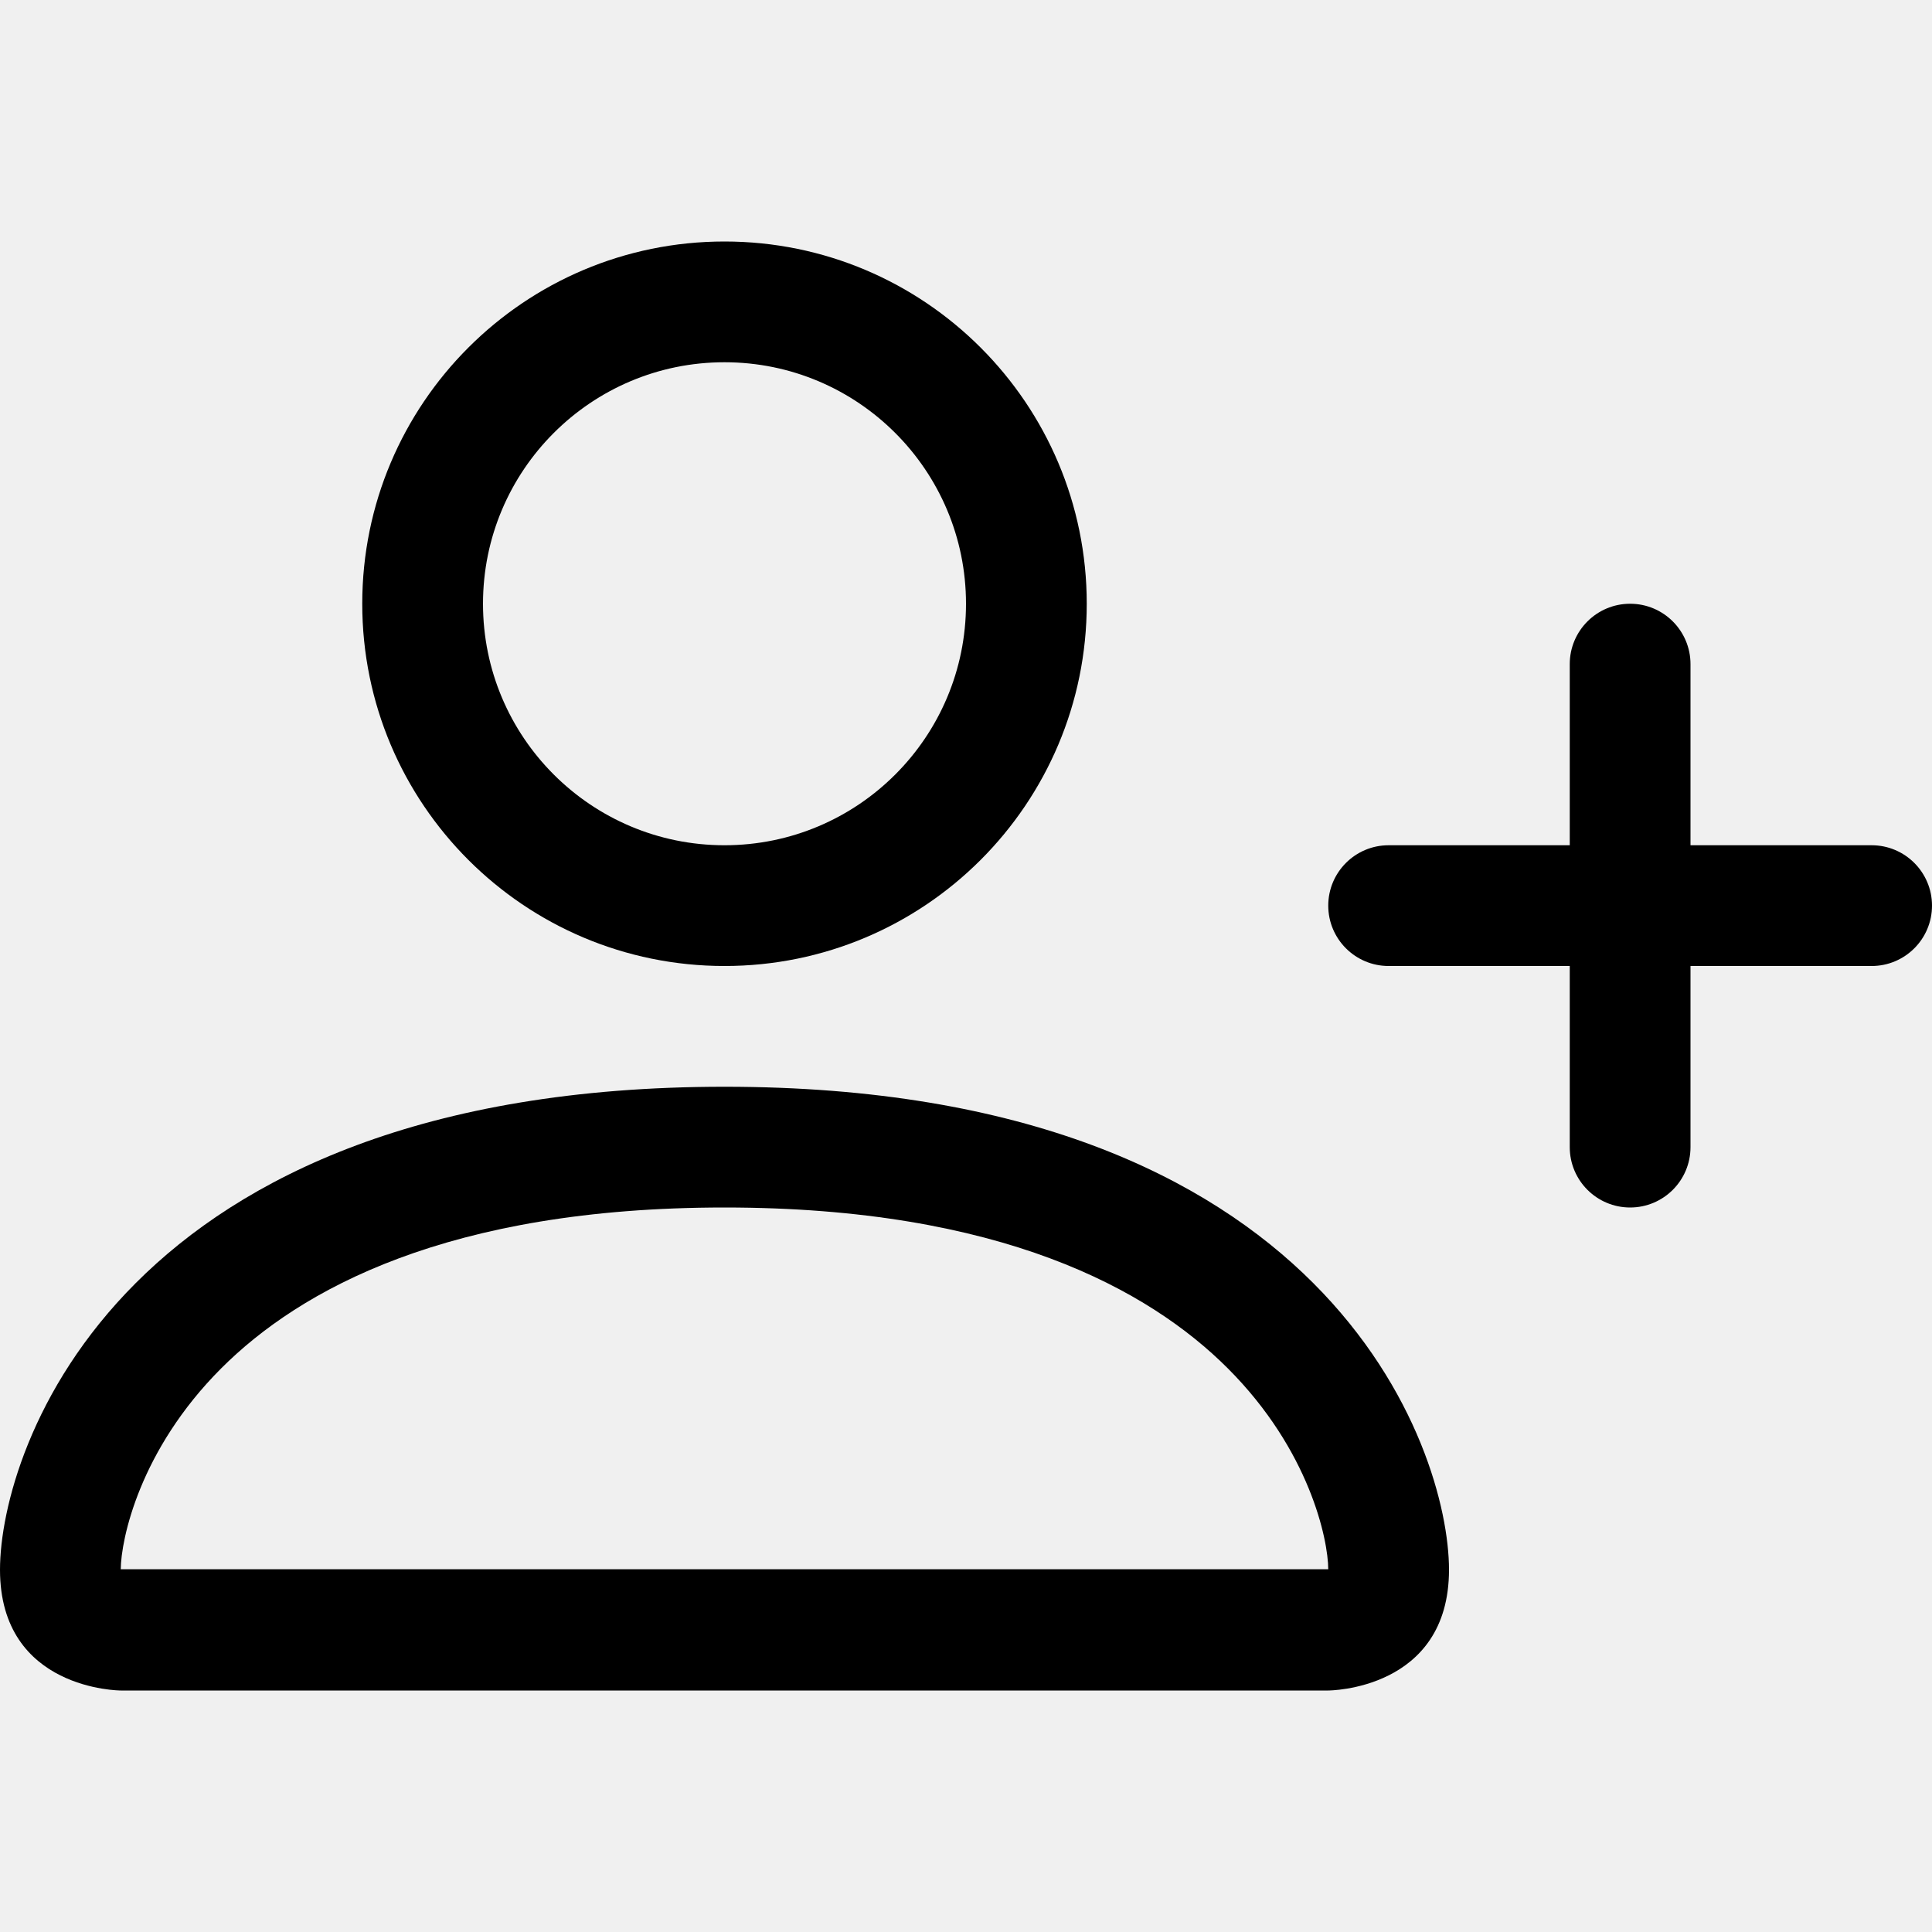
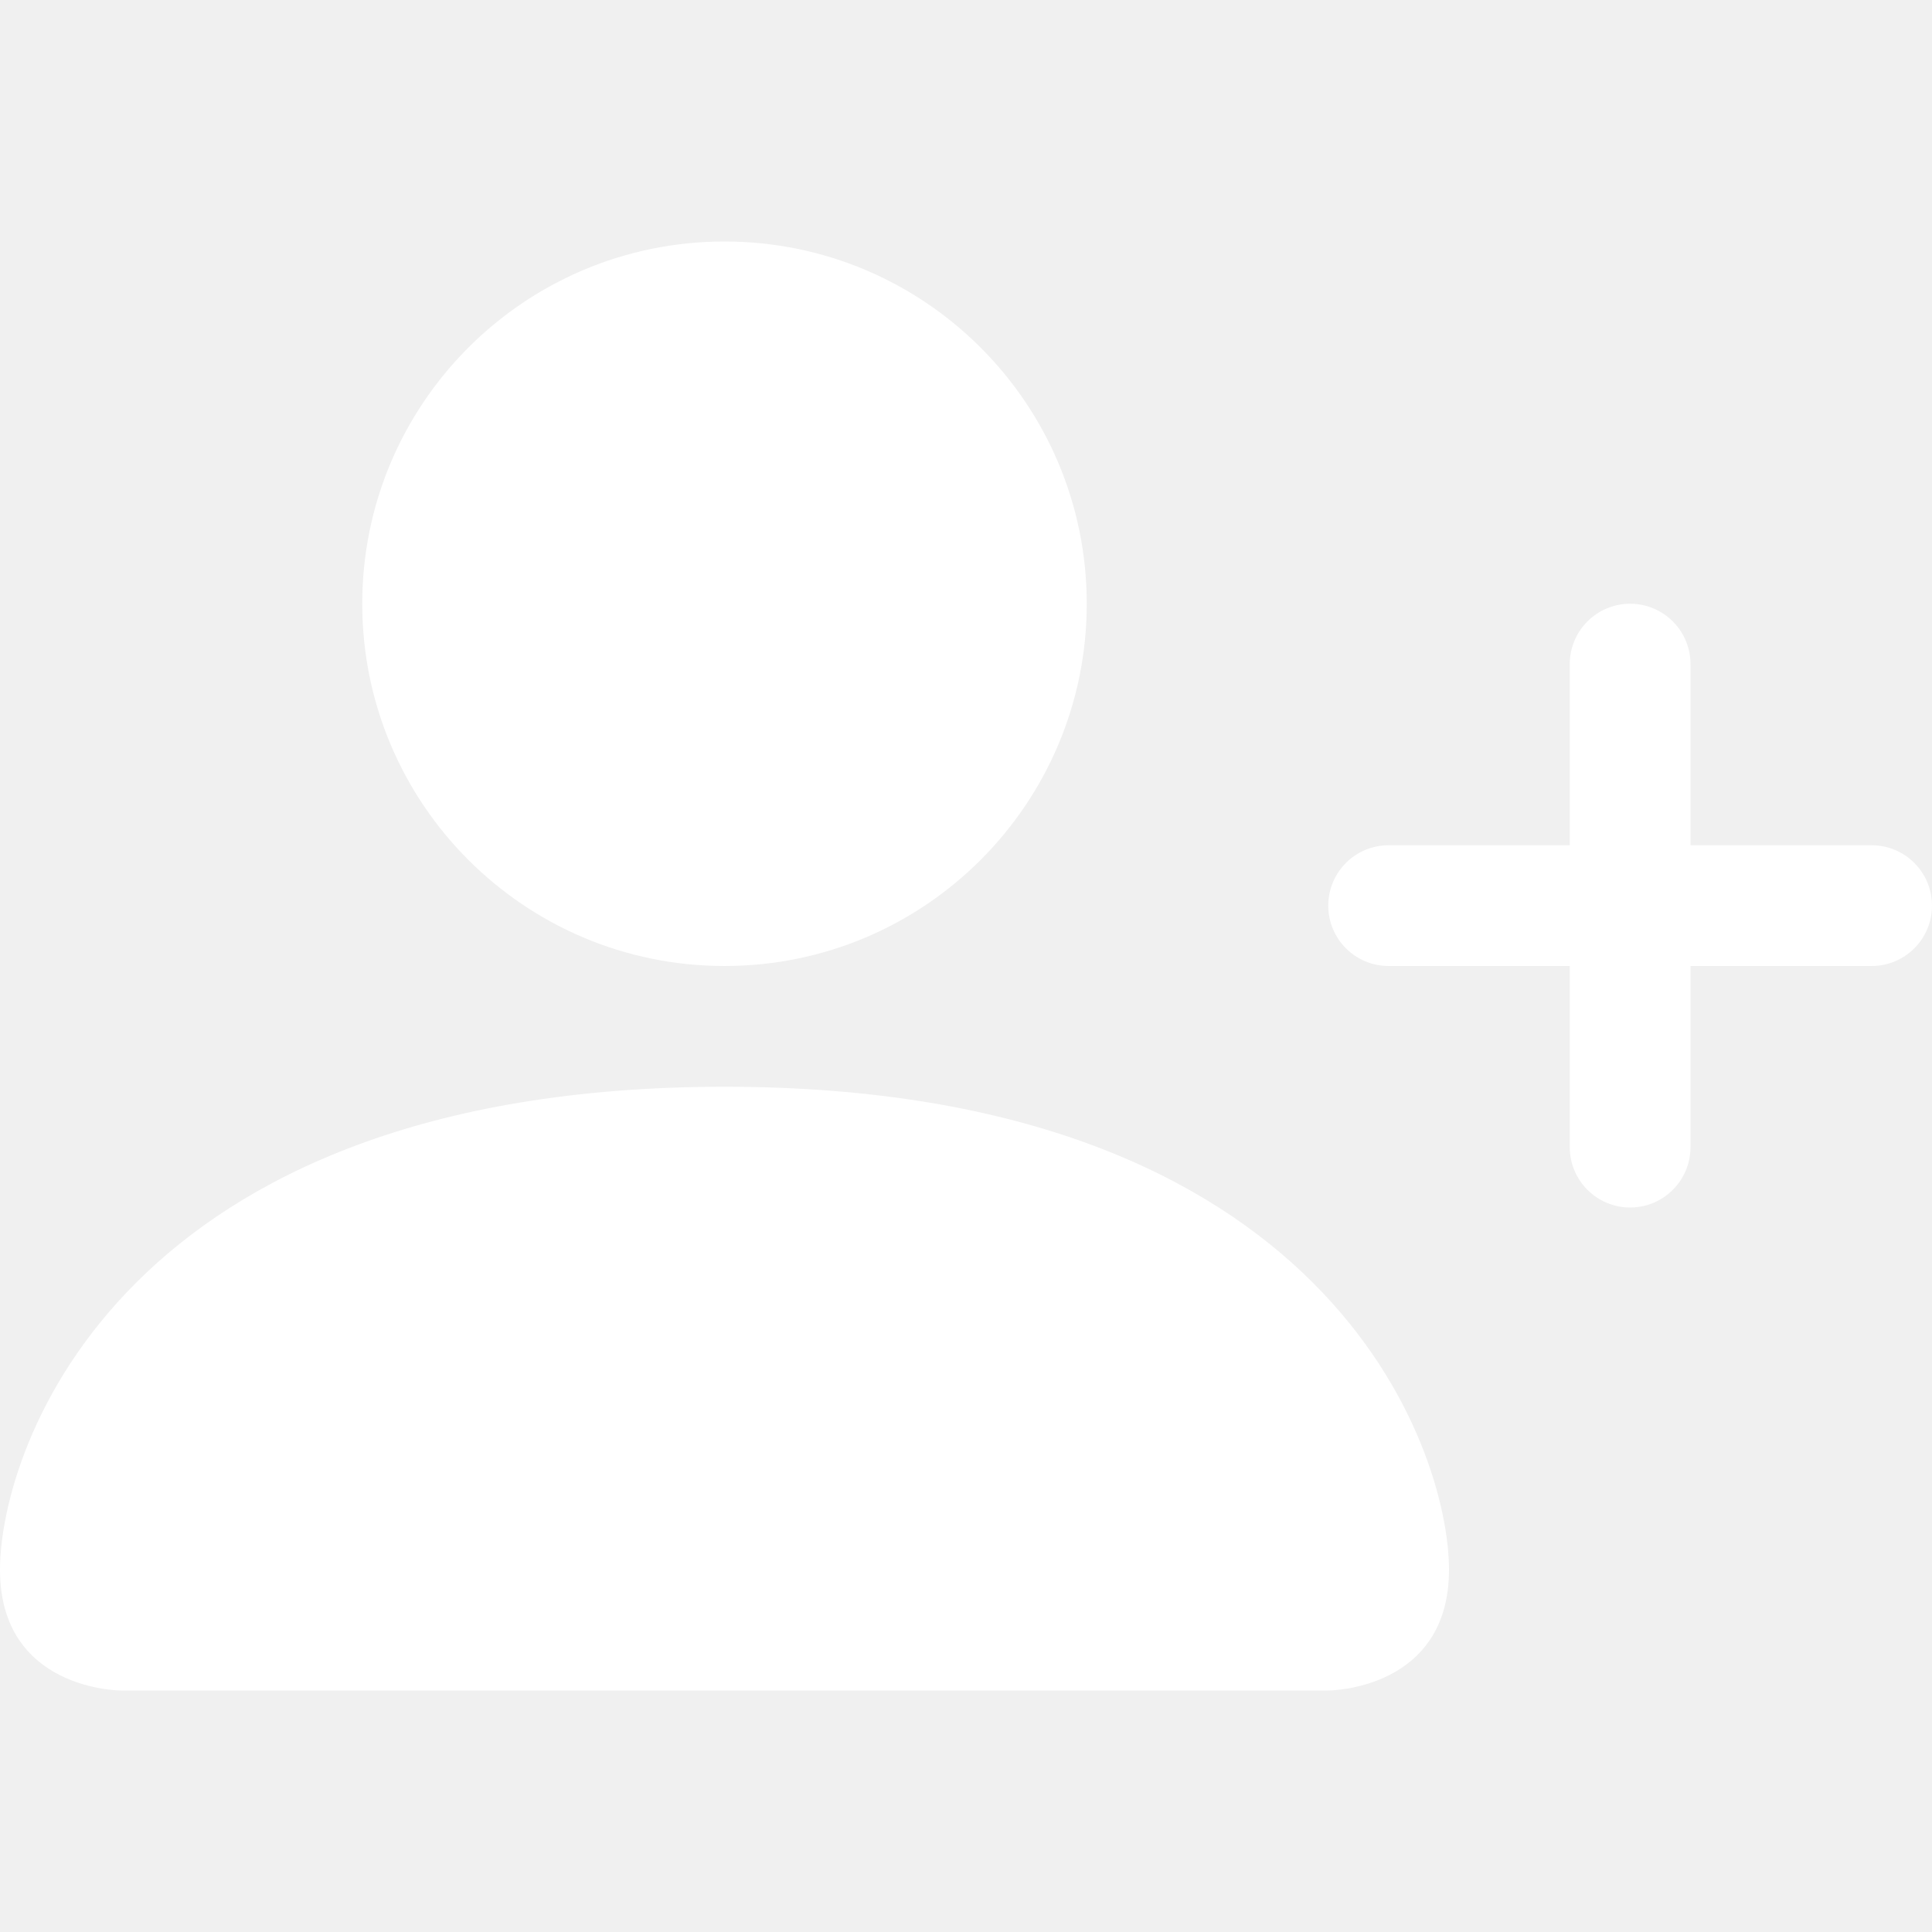
- <svg xmlns="http://www.w3.org/2000/svg" width="16" height="16" fill="currentColor" class="bi bi-person-plus" viewBox="0 0 16 16">
-   <path d="M6 8a3 3 0 1 0 0-6 3 3 0 0 0 0 6zm2-3a2 2 0 1 1-4 0 2 2 0 0 1 4 0zm4 8c0 1-1 1-1 1H1s-1 0-1-1 1-4 6-4 6 3 6 4zm-1-.004c-.001-.246-.154-.986-.832-1.664C9.516 10.68 8.289 10 6 10c-2.29 0-3.516.68-4.168 1.332-.678.678-.83 1.418-.832 1.664h10z" />
+ <svg xmlns="http://www.w3.org/2000/svg" width="16" height="16" fill="white" class="bi bi-person-plus-fill" viewBox="0 0 16 16">
+   <path d="M1 14s-1 0-1-1 1-4 6-4 6 3 6 4-1 1-1 1H1zm5-6a3 3 0 1 0 0-6 3 3 0 0 0 0 6z" />
  <path fill-rule="evenodd" d="M13.5 5a.5.5 0 0 1 .5.5V7h1.5a.5.5 0 0 1 0 1H14v1.5a.5.5 0 0 1-1 0V8h-1.5a.5.5 0 0 1 0-1H13V5.5a.5.5 0 0 1 .5-.5z" />
</svg>
